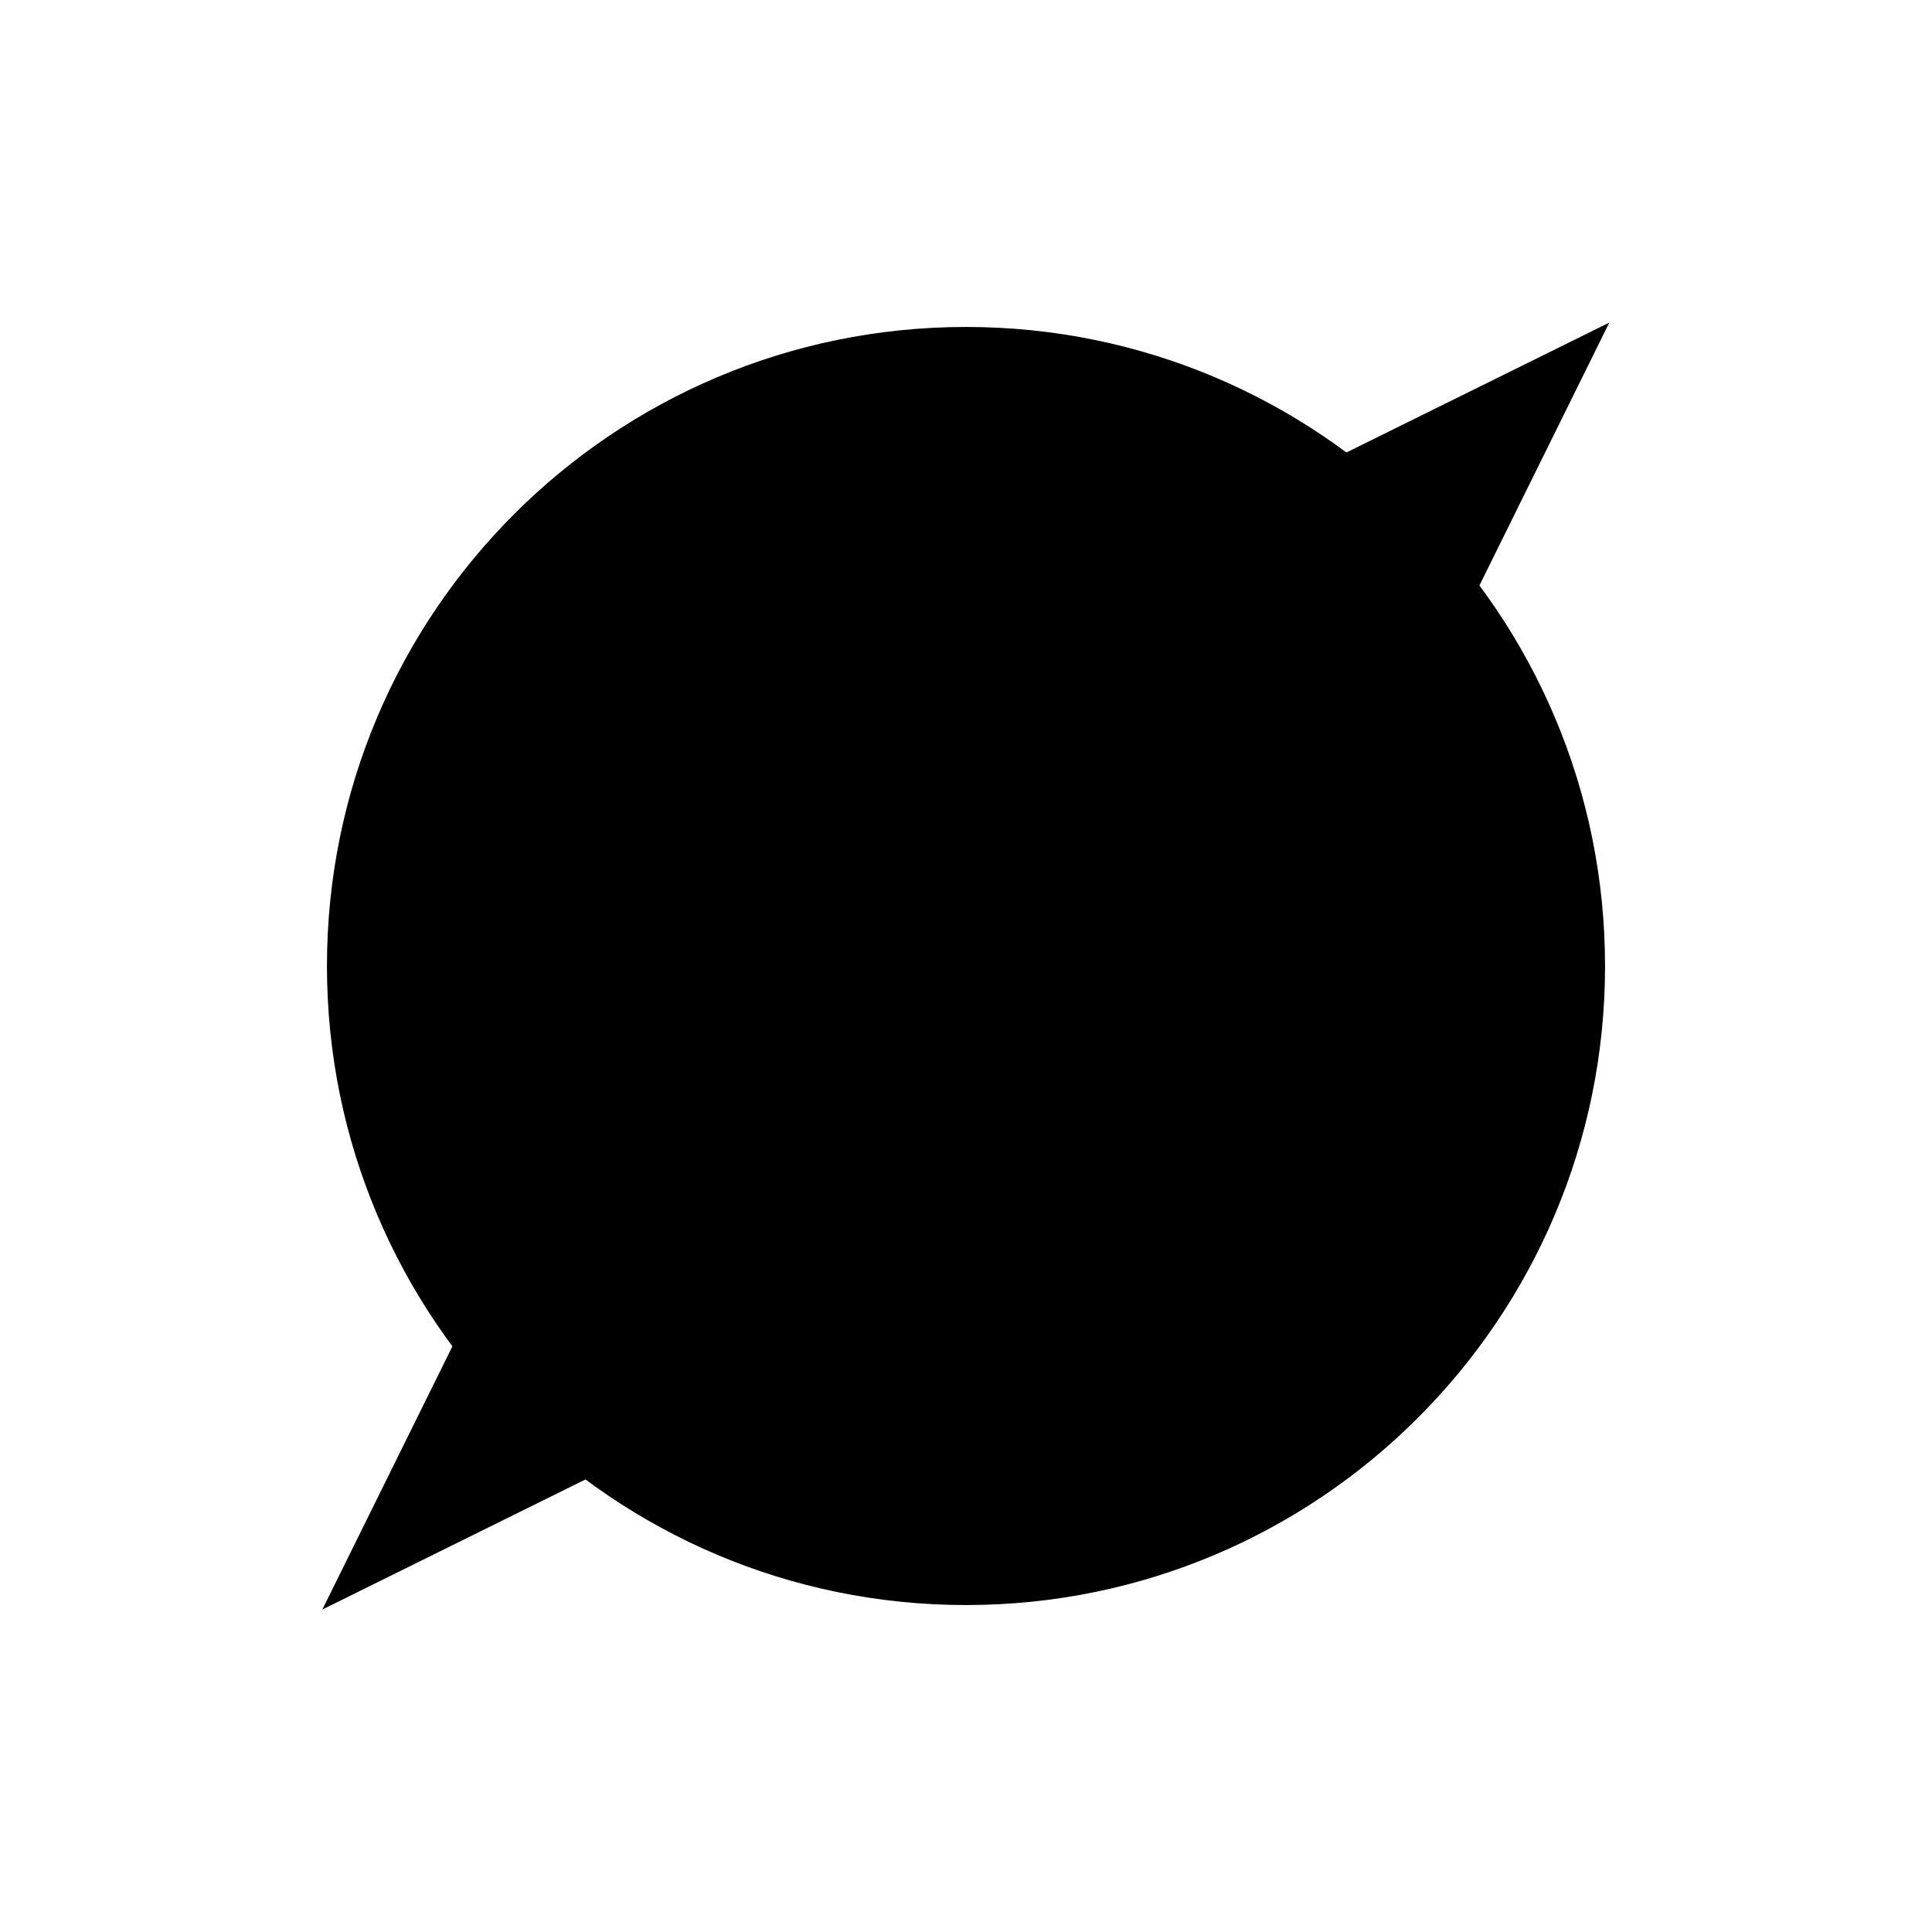
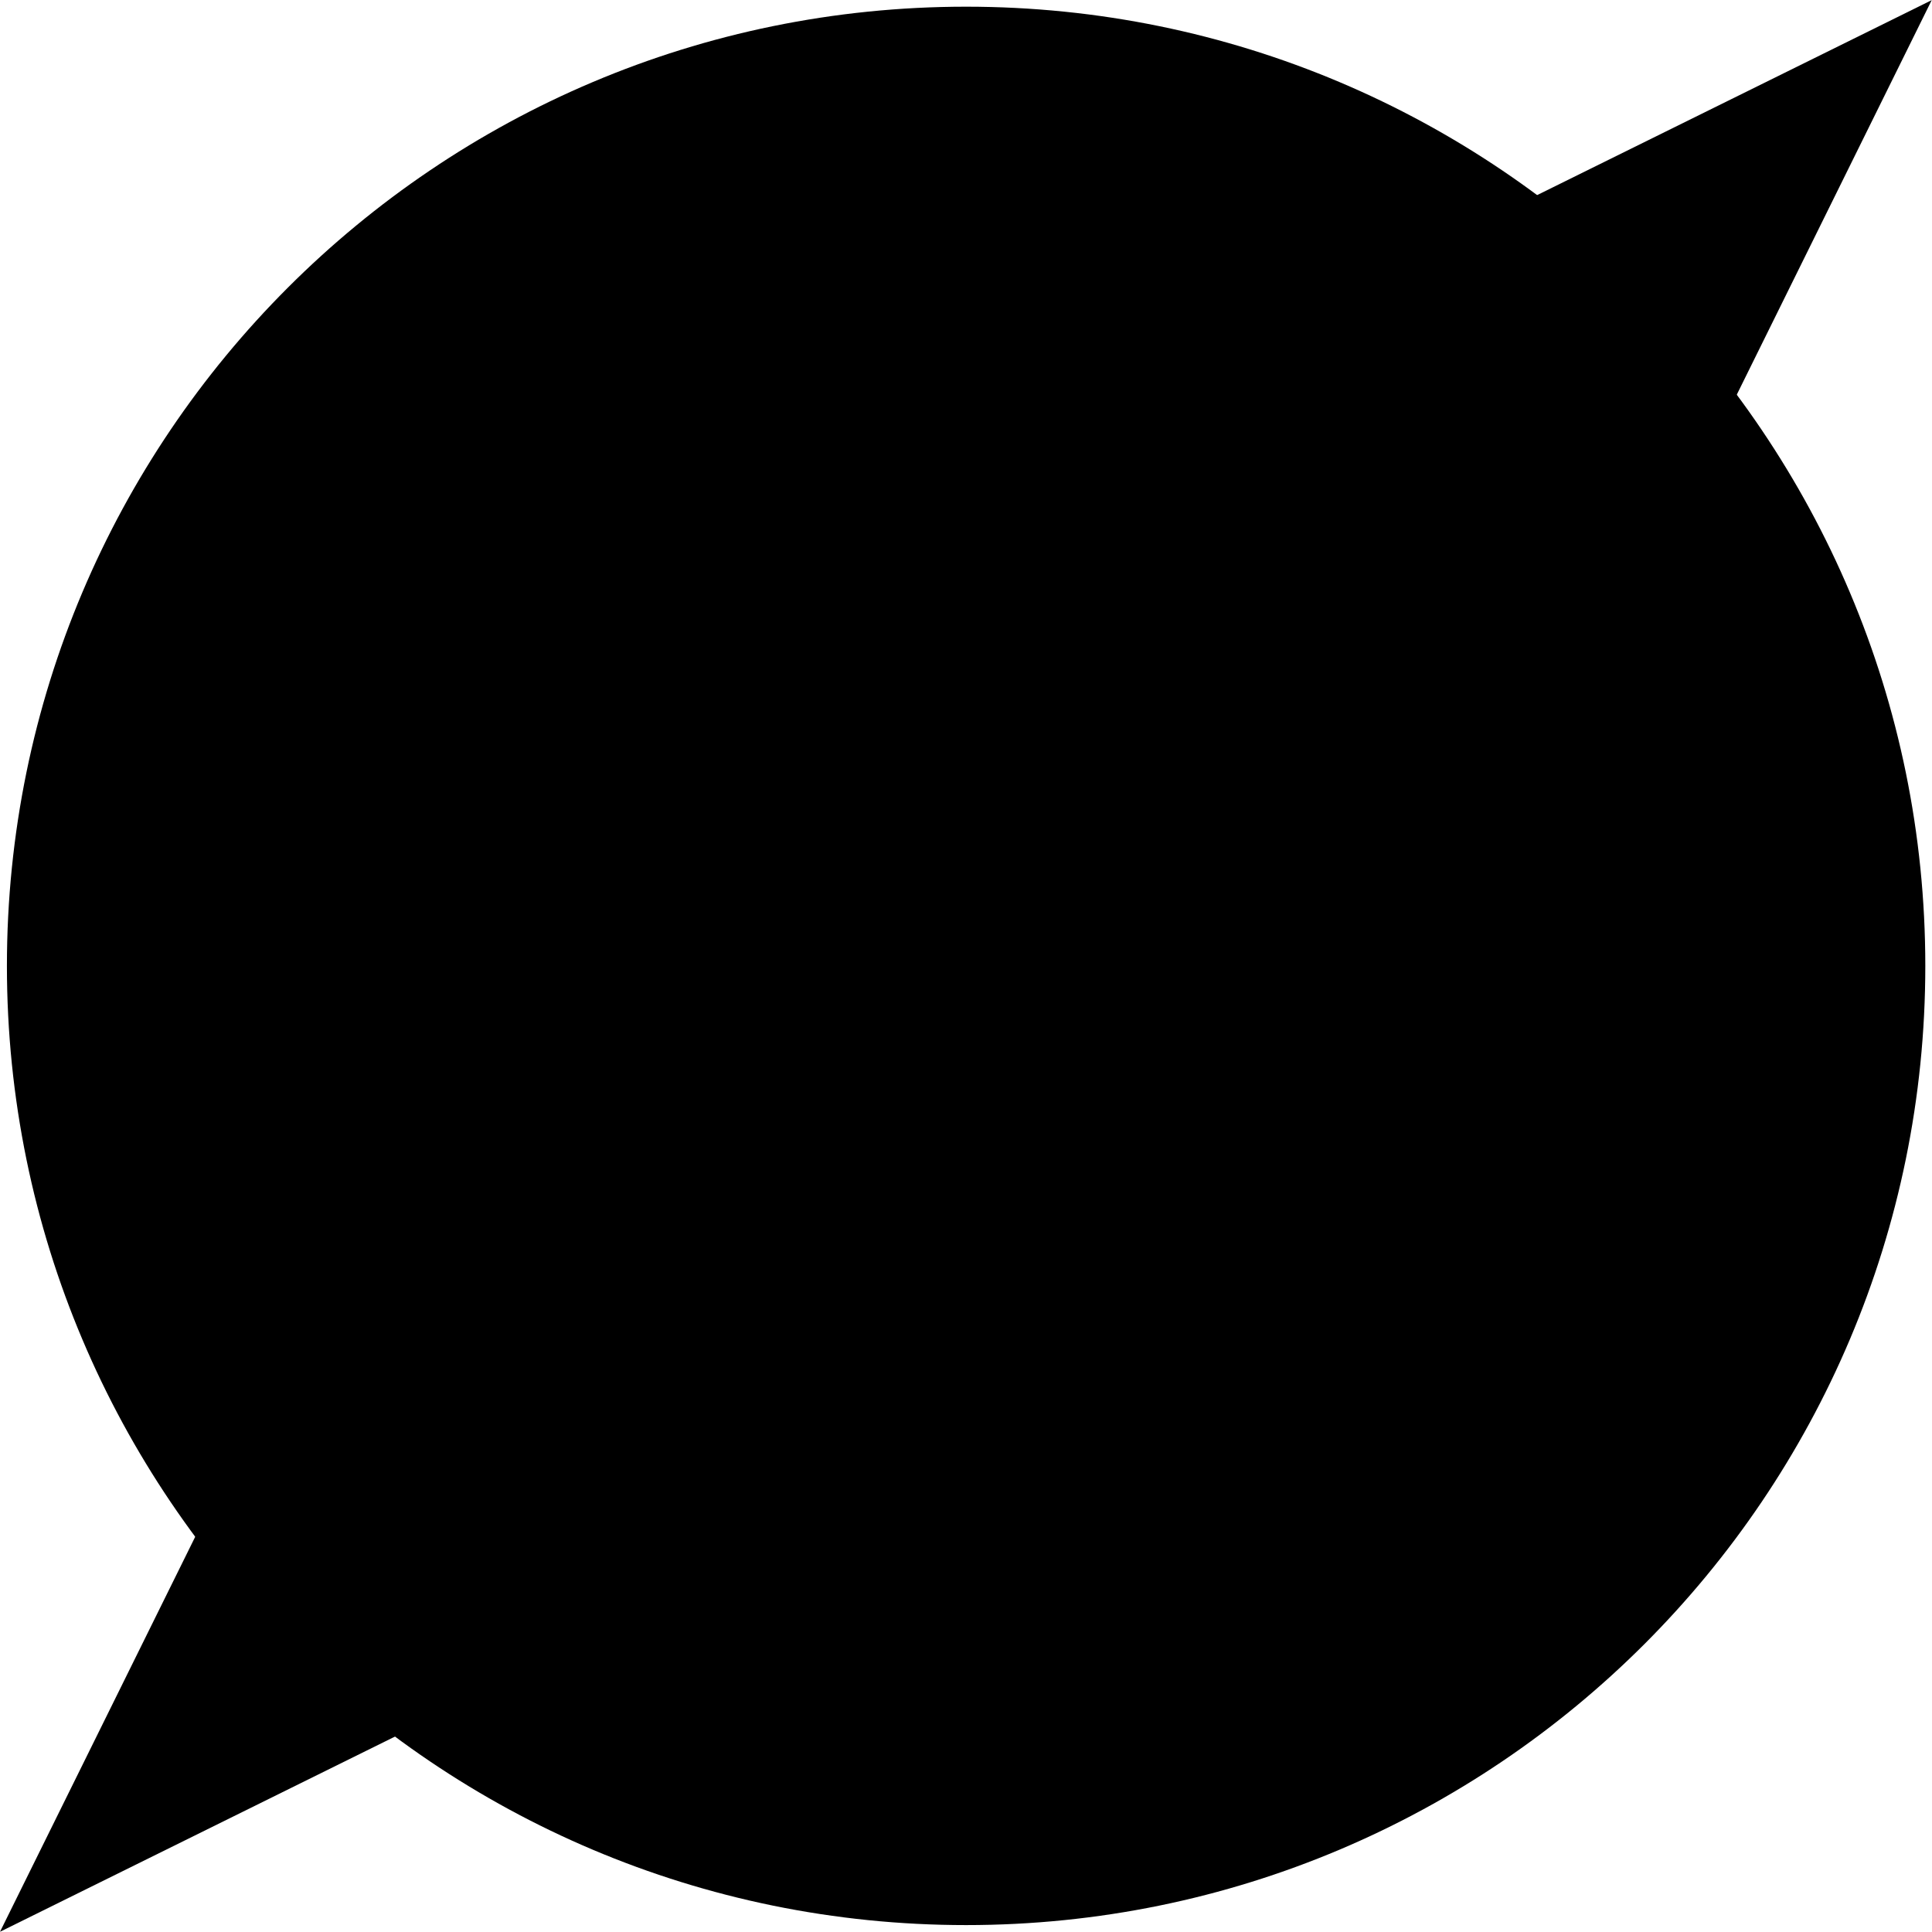
- <svg xmlns="http://www.w3.org/2000/svg" id="Icons" viewBox="0 0 130 130">
-   <circle class="fill-alpha-yellow" cx="65" cy="65" r="43" />
-   <path class="fill-alpha-blue" d="m108.3,21.7l-40.6,20.06c-6.87-.8-14.03,1.42-19.29,6.68-5.27,5.27-7.48,12.43-6.68,19.31l-20.04,40.55,40.55-20.04c.91.11,1.82.18,2.74.18,6,0,12-2.29,16.57-6.85h0c4.43-4.43,6.87-10.31,6.87-16.57,0-.93-.06-1.85-.17-2.76l20.04-40.56Zm-15.63,15.63l-7.66,15.5c-.96-1.58-2.12-3.05-3.45-4.39-1.36-1.36-2.85-2.48-4.42-3.44l15.53-7.67Zm-55.35,55.35l7.66-15.5c.95,1.57,2.08,3.05,3.43,4.41,1.35,1.35,2.84,2.48,4.41,3.43l-15.5,7.66Zm39.23-16.1h0c-6.38,6.38-16.75,6.38-23.12,0-3.09-3.09-4.79-7.19-4.79-11.56s1.7-8.47,4.79-11.56c3.19-3.19,7.38-4.78,11.56-4.78s8.38,1.59,11.56,4.78c3.09,3.09,4.79,7.19,4.79,11.56s-1.7,8.47-4.79,11.56Z" />
+ <svg xmlns="http://www.w3.org/2000/svg" class="alpha-icon" viewBox="0 0 86.61 86.6" width="86.61" height="86.6">
+   <circle class="fill-alpha-yellow" cx="43.31" cy="43.3" r="43" />
+   <path class="fill-alpha-blue" d="m 86.61,0 -40.6,20.06 c -6.87,-0.8 -14.03,1.42 -19.29,6.68 -5.27,5.27 -7.48,12.43 -6.68,19.31 L 0,86.6 40.55,66.56 c 0.91,0.11 1.82,0.18 2.74,0.18 6,0 12,-2.29 16.57,-6.85 v 0 c 4.43,-4.43 6.87,-10.31 6.87,-16.57 0,-0.93 -0.06,-1.85 -0.17,-2.76 L 86.6,0 Z M 70.98,15.63 63.32,31.13 C 62.36,29.55 61.2,28.08 59.87,26.74 58.51,25.38 57.02,24.26 55.45,23.3 Z m -55.35,55.35 7.66,-15.5 c 0.95,1.57 2.08,3.05 3.43,4.41 1.35,1.35 2.84,2.48 4.41,3.43 z m 39.23,-16.1 v 0 c -6.38,6.38 -16.75,6.38 -23.12,0 -3.09,-3.09 -4.79,-7.19 -4.79,-11.56 0,-4.37 1.7,-8.47 4.79,-11.56 3.19,-3.19 7.38,-4.78 11.56,-4.78 4.18,0 8.38,1.59 11.56,4.78 3.09,3.09 4.79,7.19 4.79,11.56 0,4.37 -1.7,8.47 -4.79,11.56 z" />
</svg>
